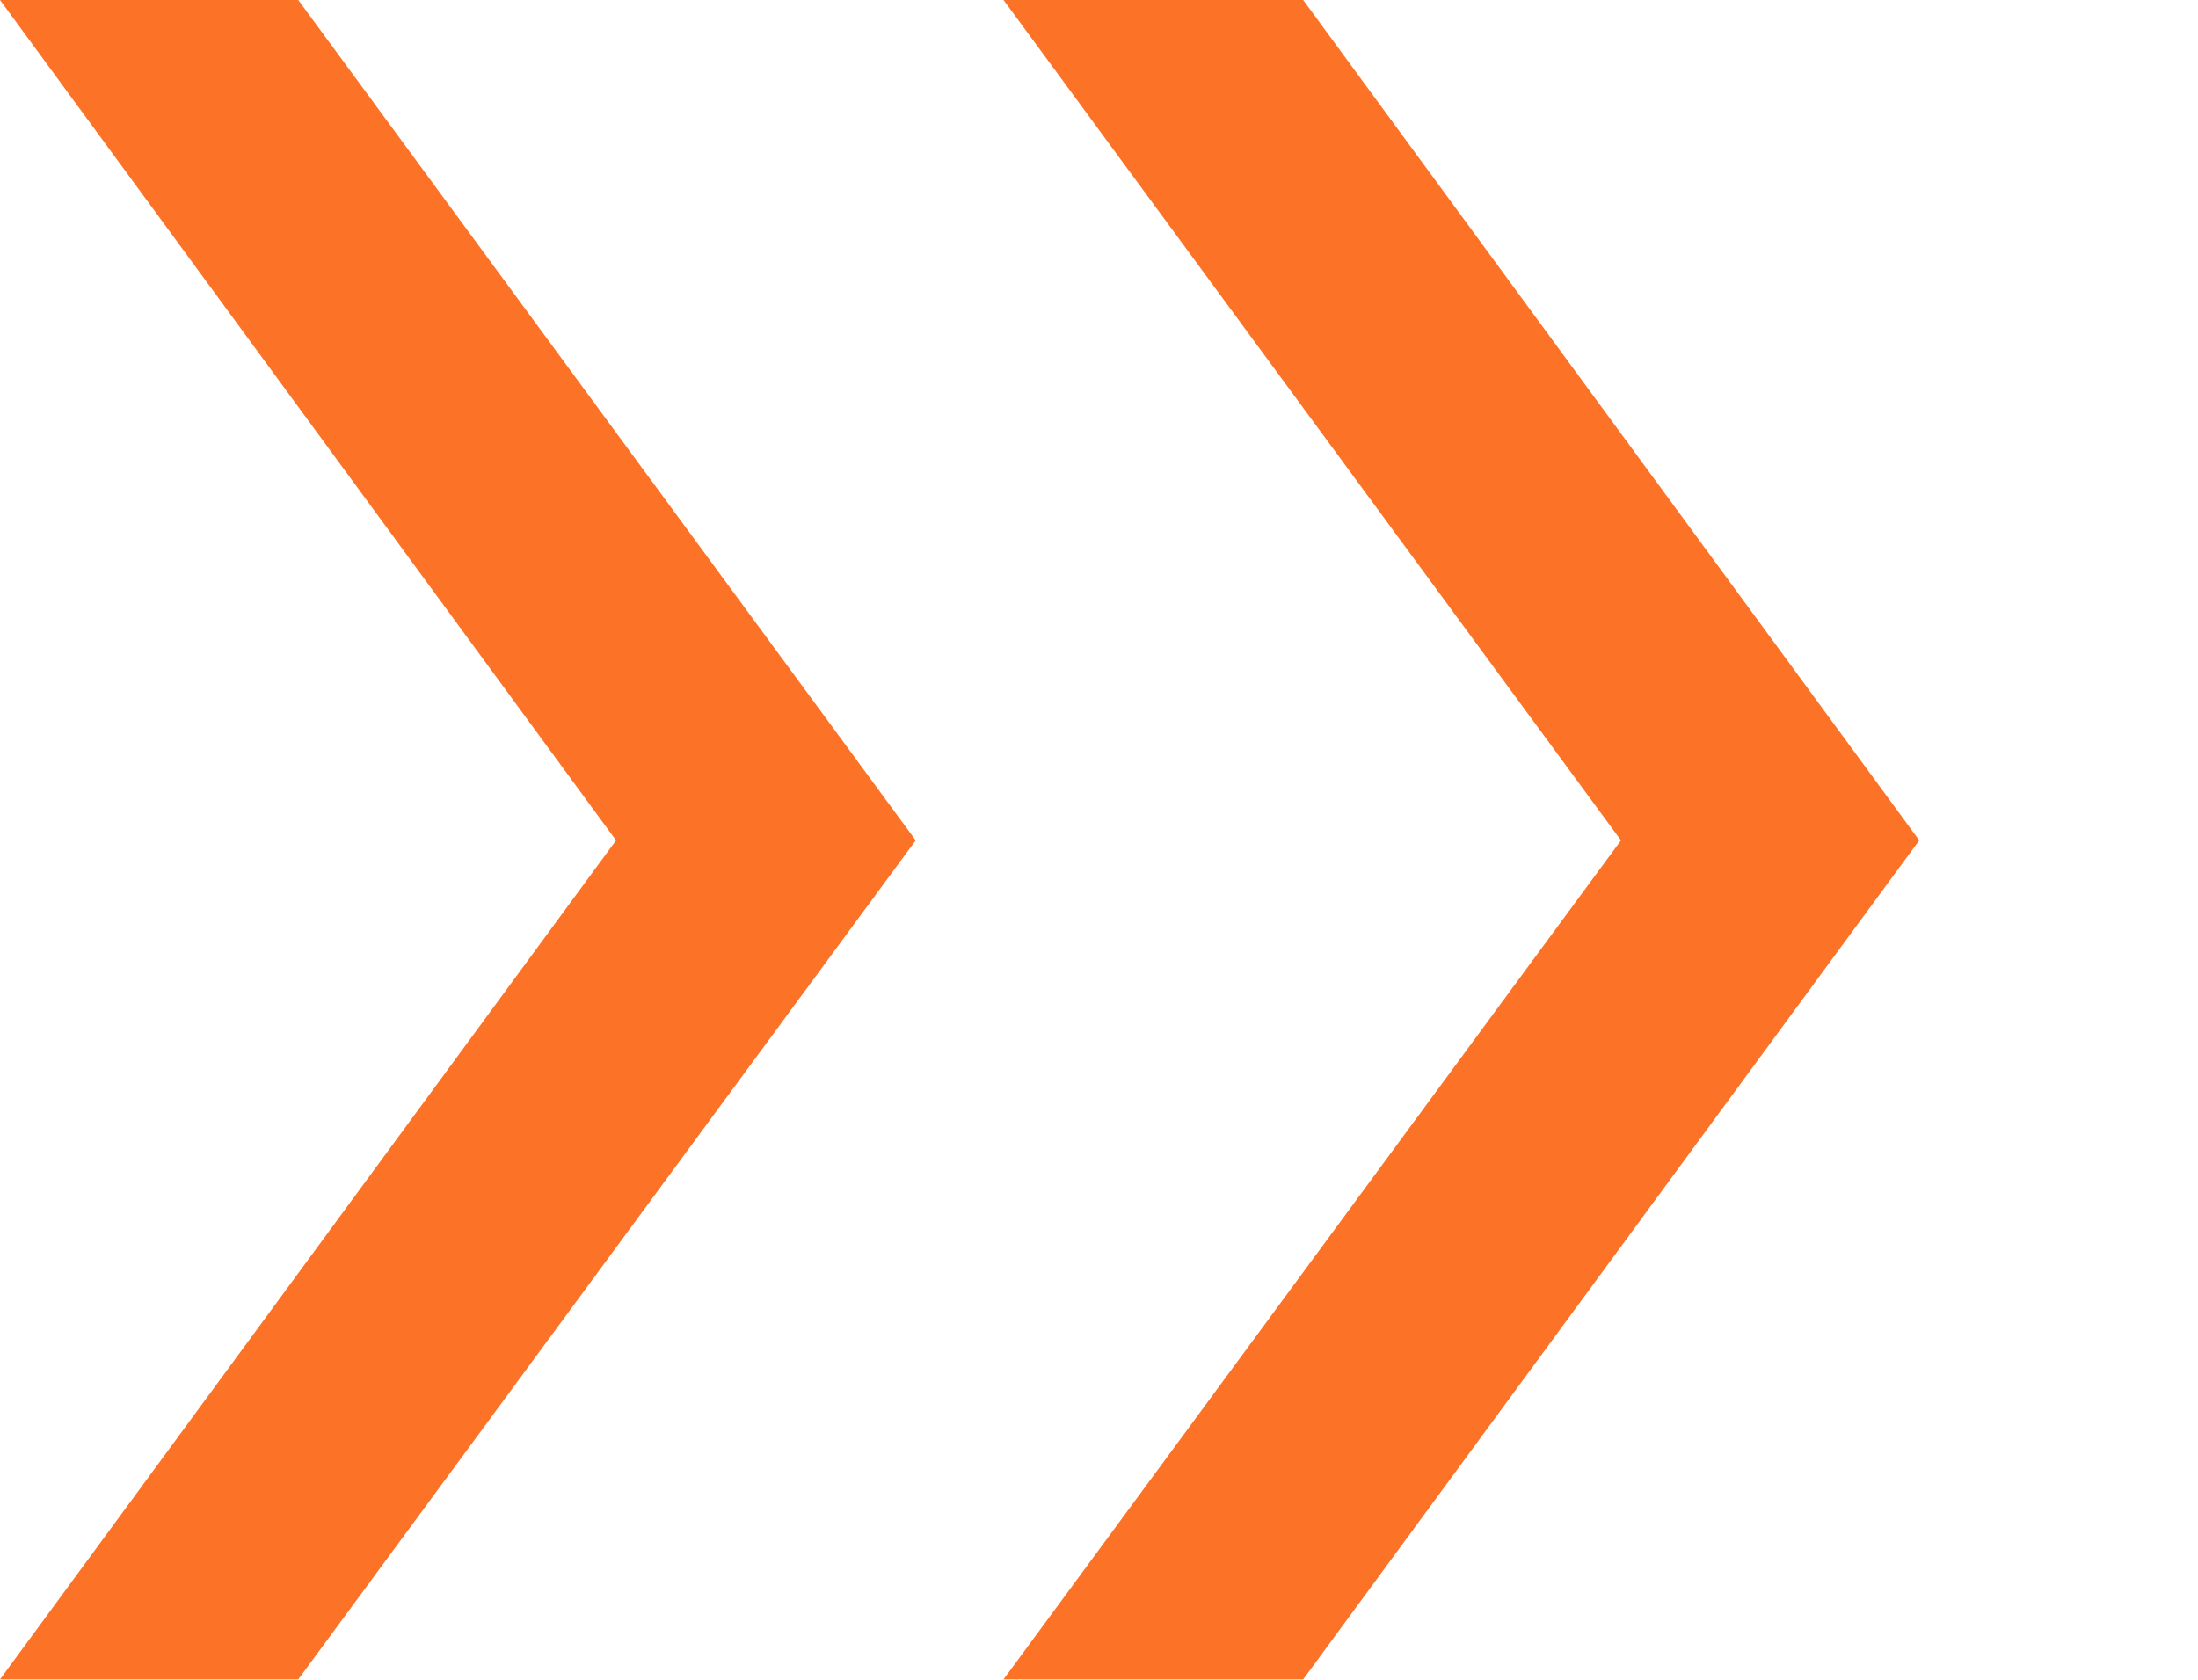
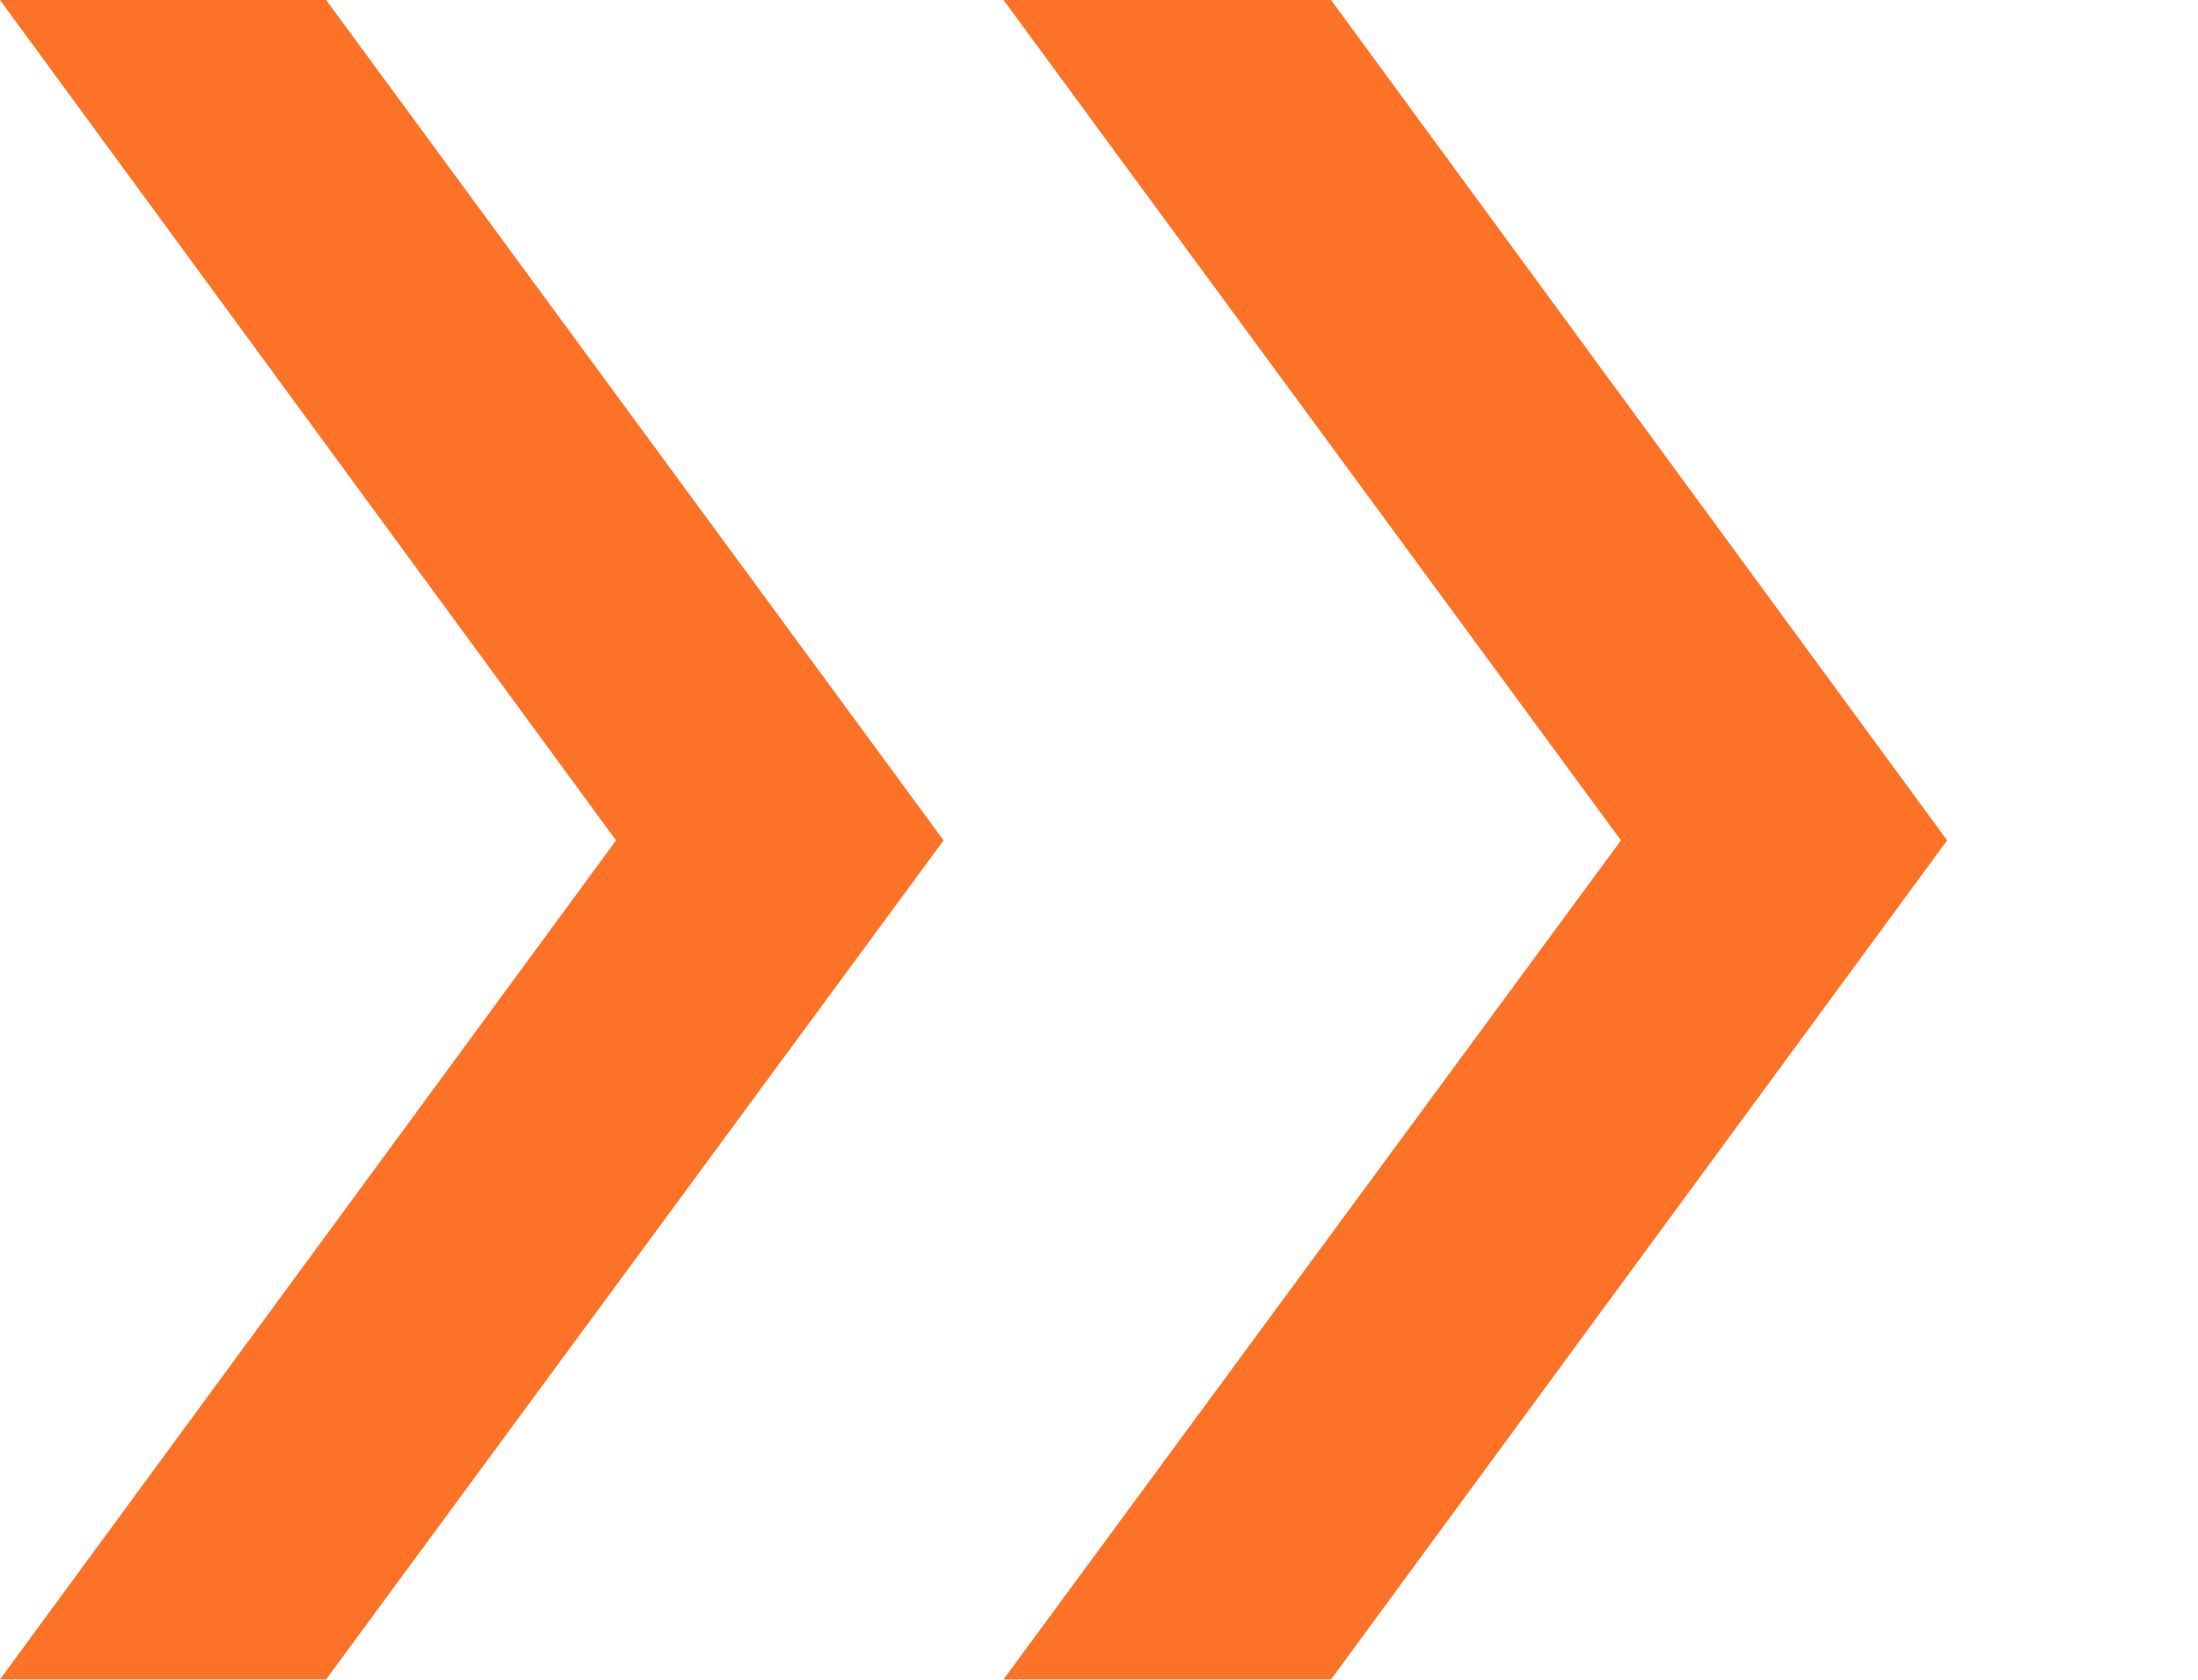
<svg xmlns="http://www.w3.org/2000/svg" version="1.1" id="Layer_1" x="0px" y="0px" viewBox="0 0 157.7 120.5" style="enable-background:new 0 0 157.7 120.5;" xml:space="preserve">
  <style type="text/css">
	.st0{fill:#FC7328;}
</style>
  <g>
    <g>
-       <polygon class="st0" points="116.3,60.3 72,120.5 93.5,120.5 137.7,60.3 93.5,0 72,0   " />
-       <polygon class="st0" points="65.7,60.3 21.4,0 0,0 44.2,60.3 0,120.5 21.4,120.5   " />
+       <polygon class="st0" points="116.3,60.3 72,120.5 95.5,120.5 139.7,60.3 95.5,0 72,0   " />
+       <polygon class="st0" points="67.7,60.3 23.4,0 0,0 44.2,60.3 0,120.5 23.4,120.5   " />
    </g>
  </g>
</svg>
